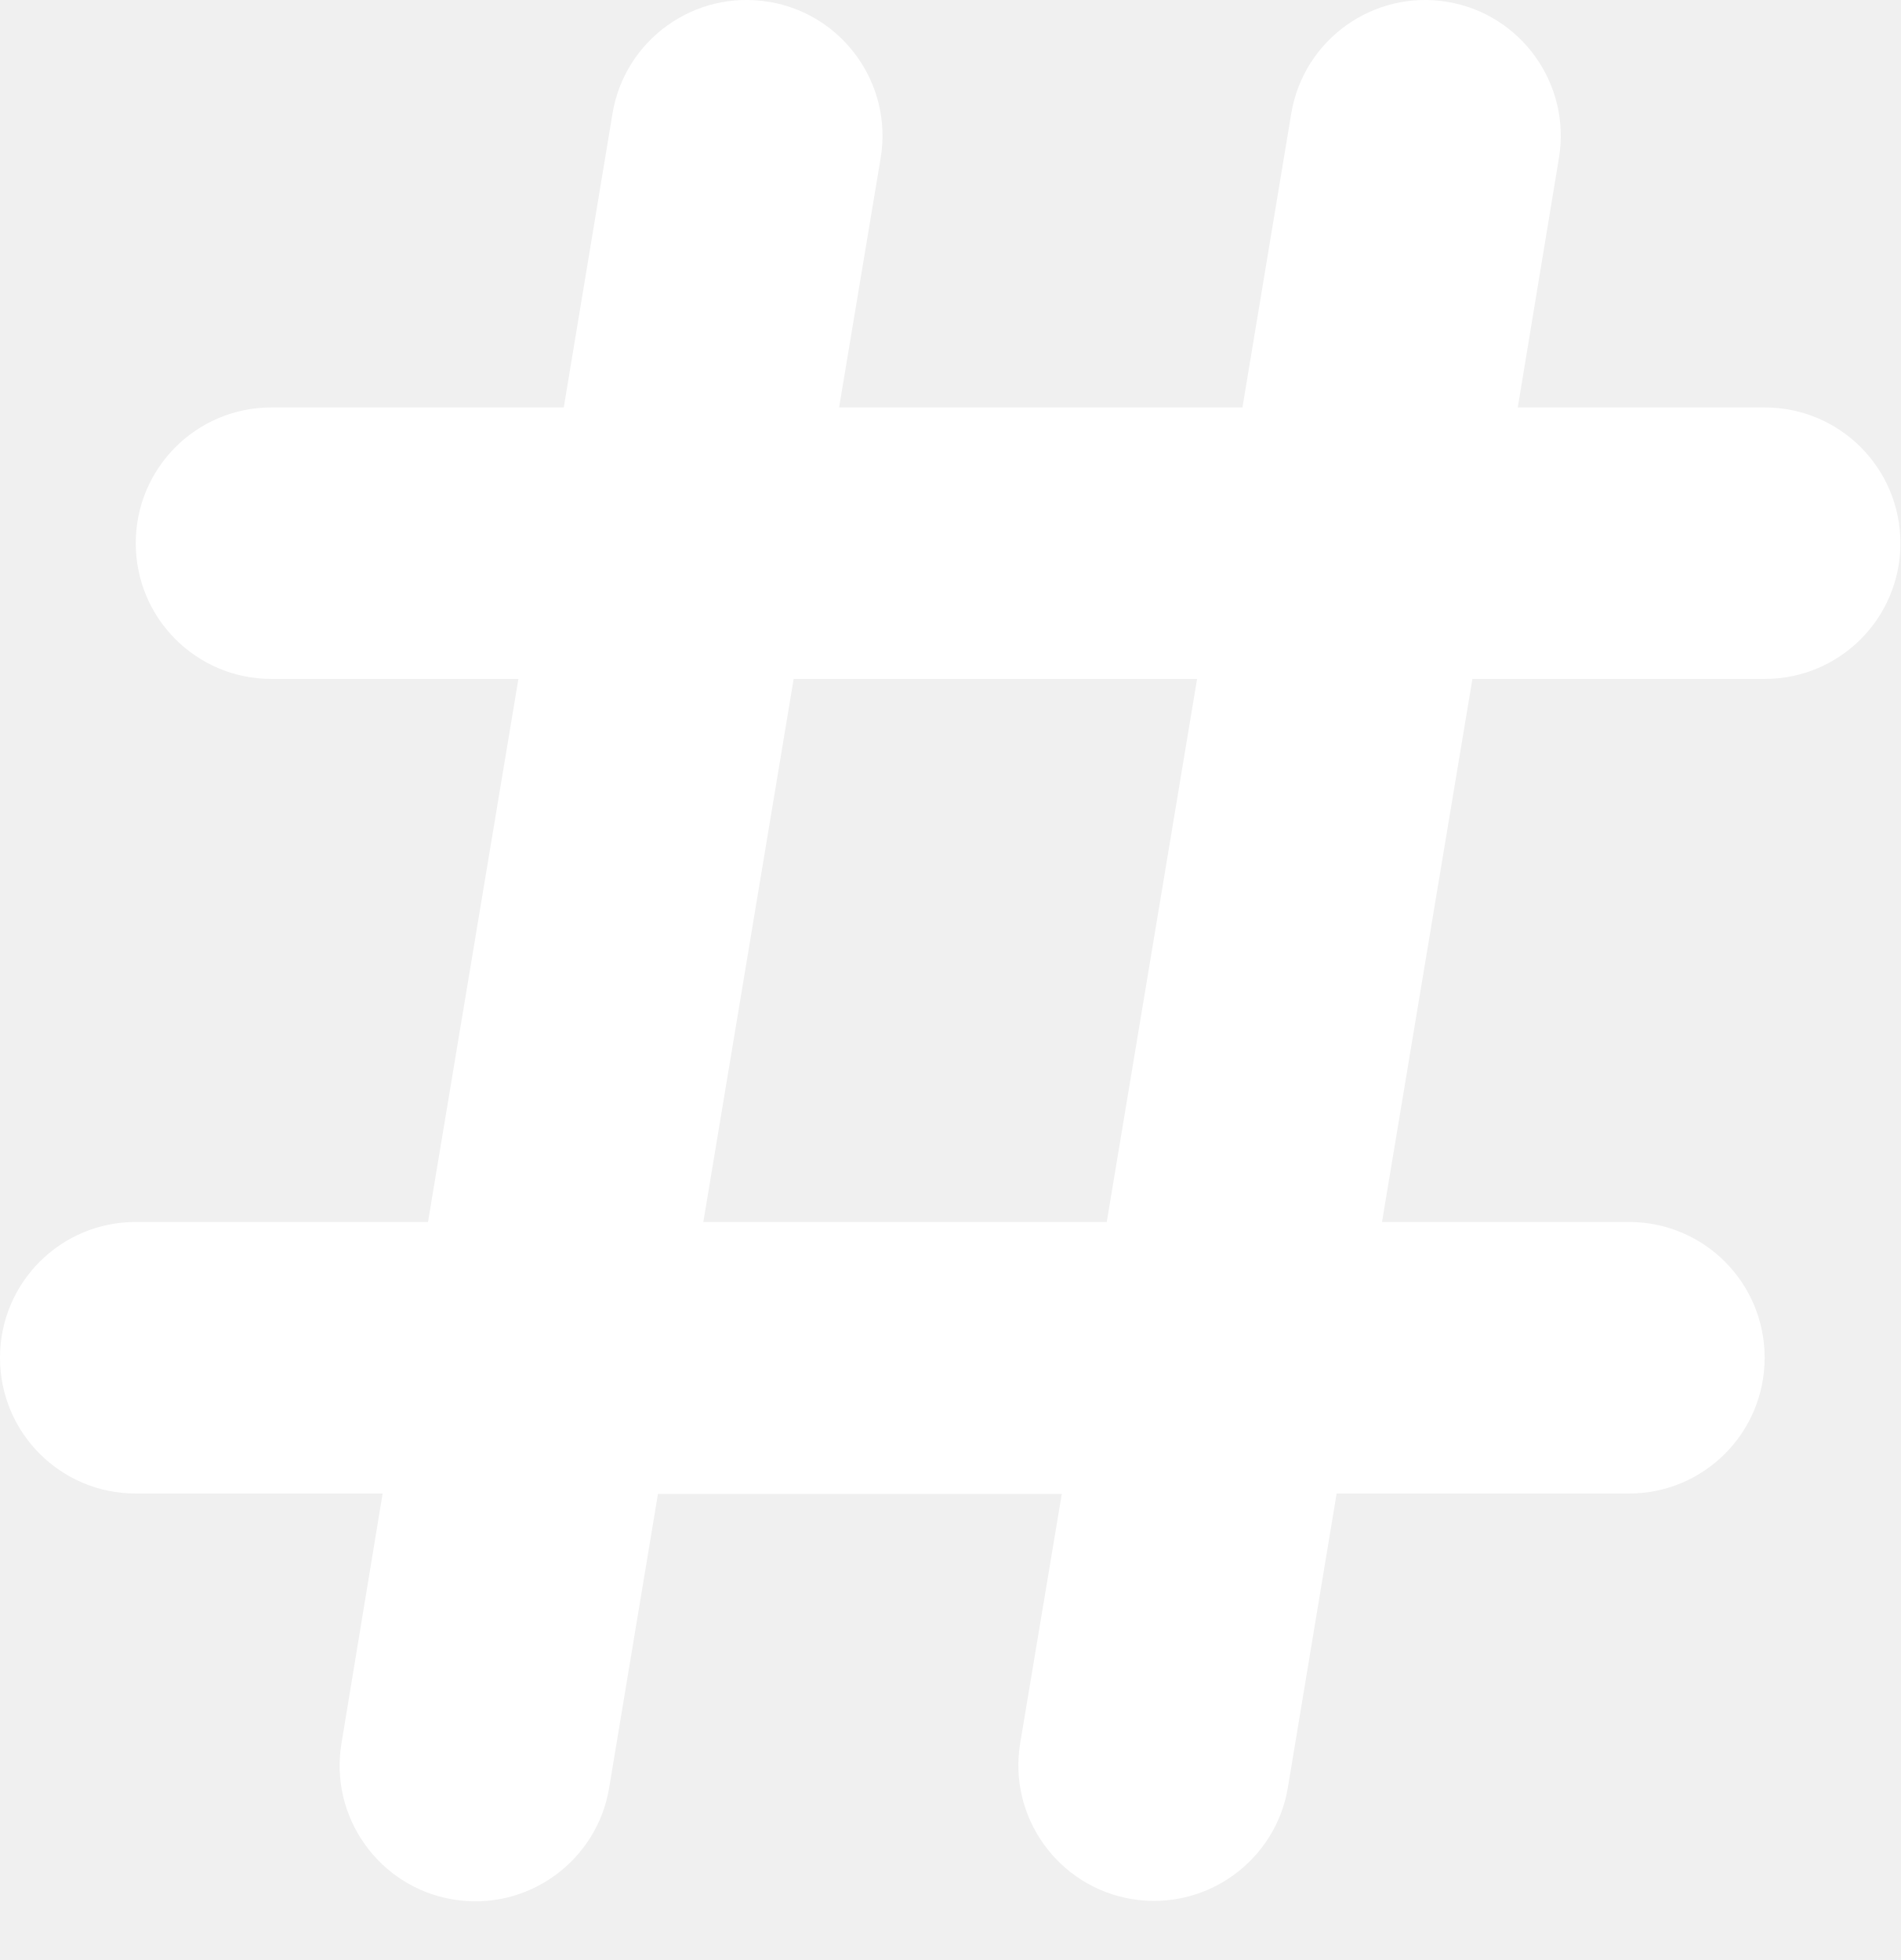
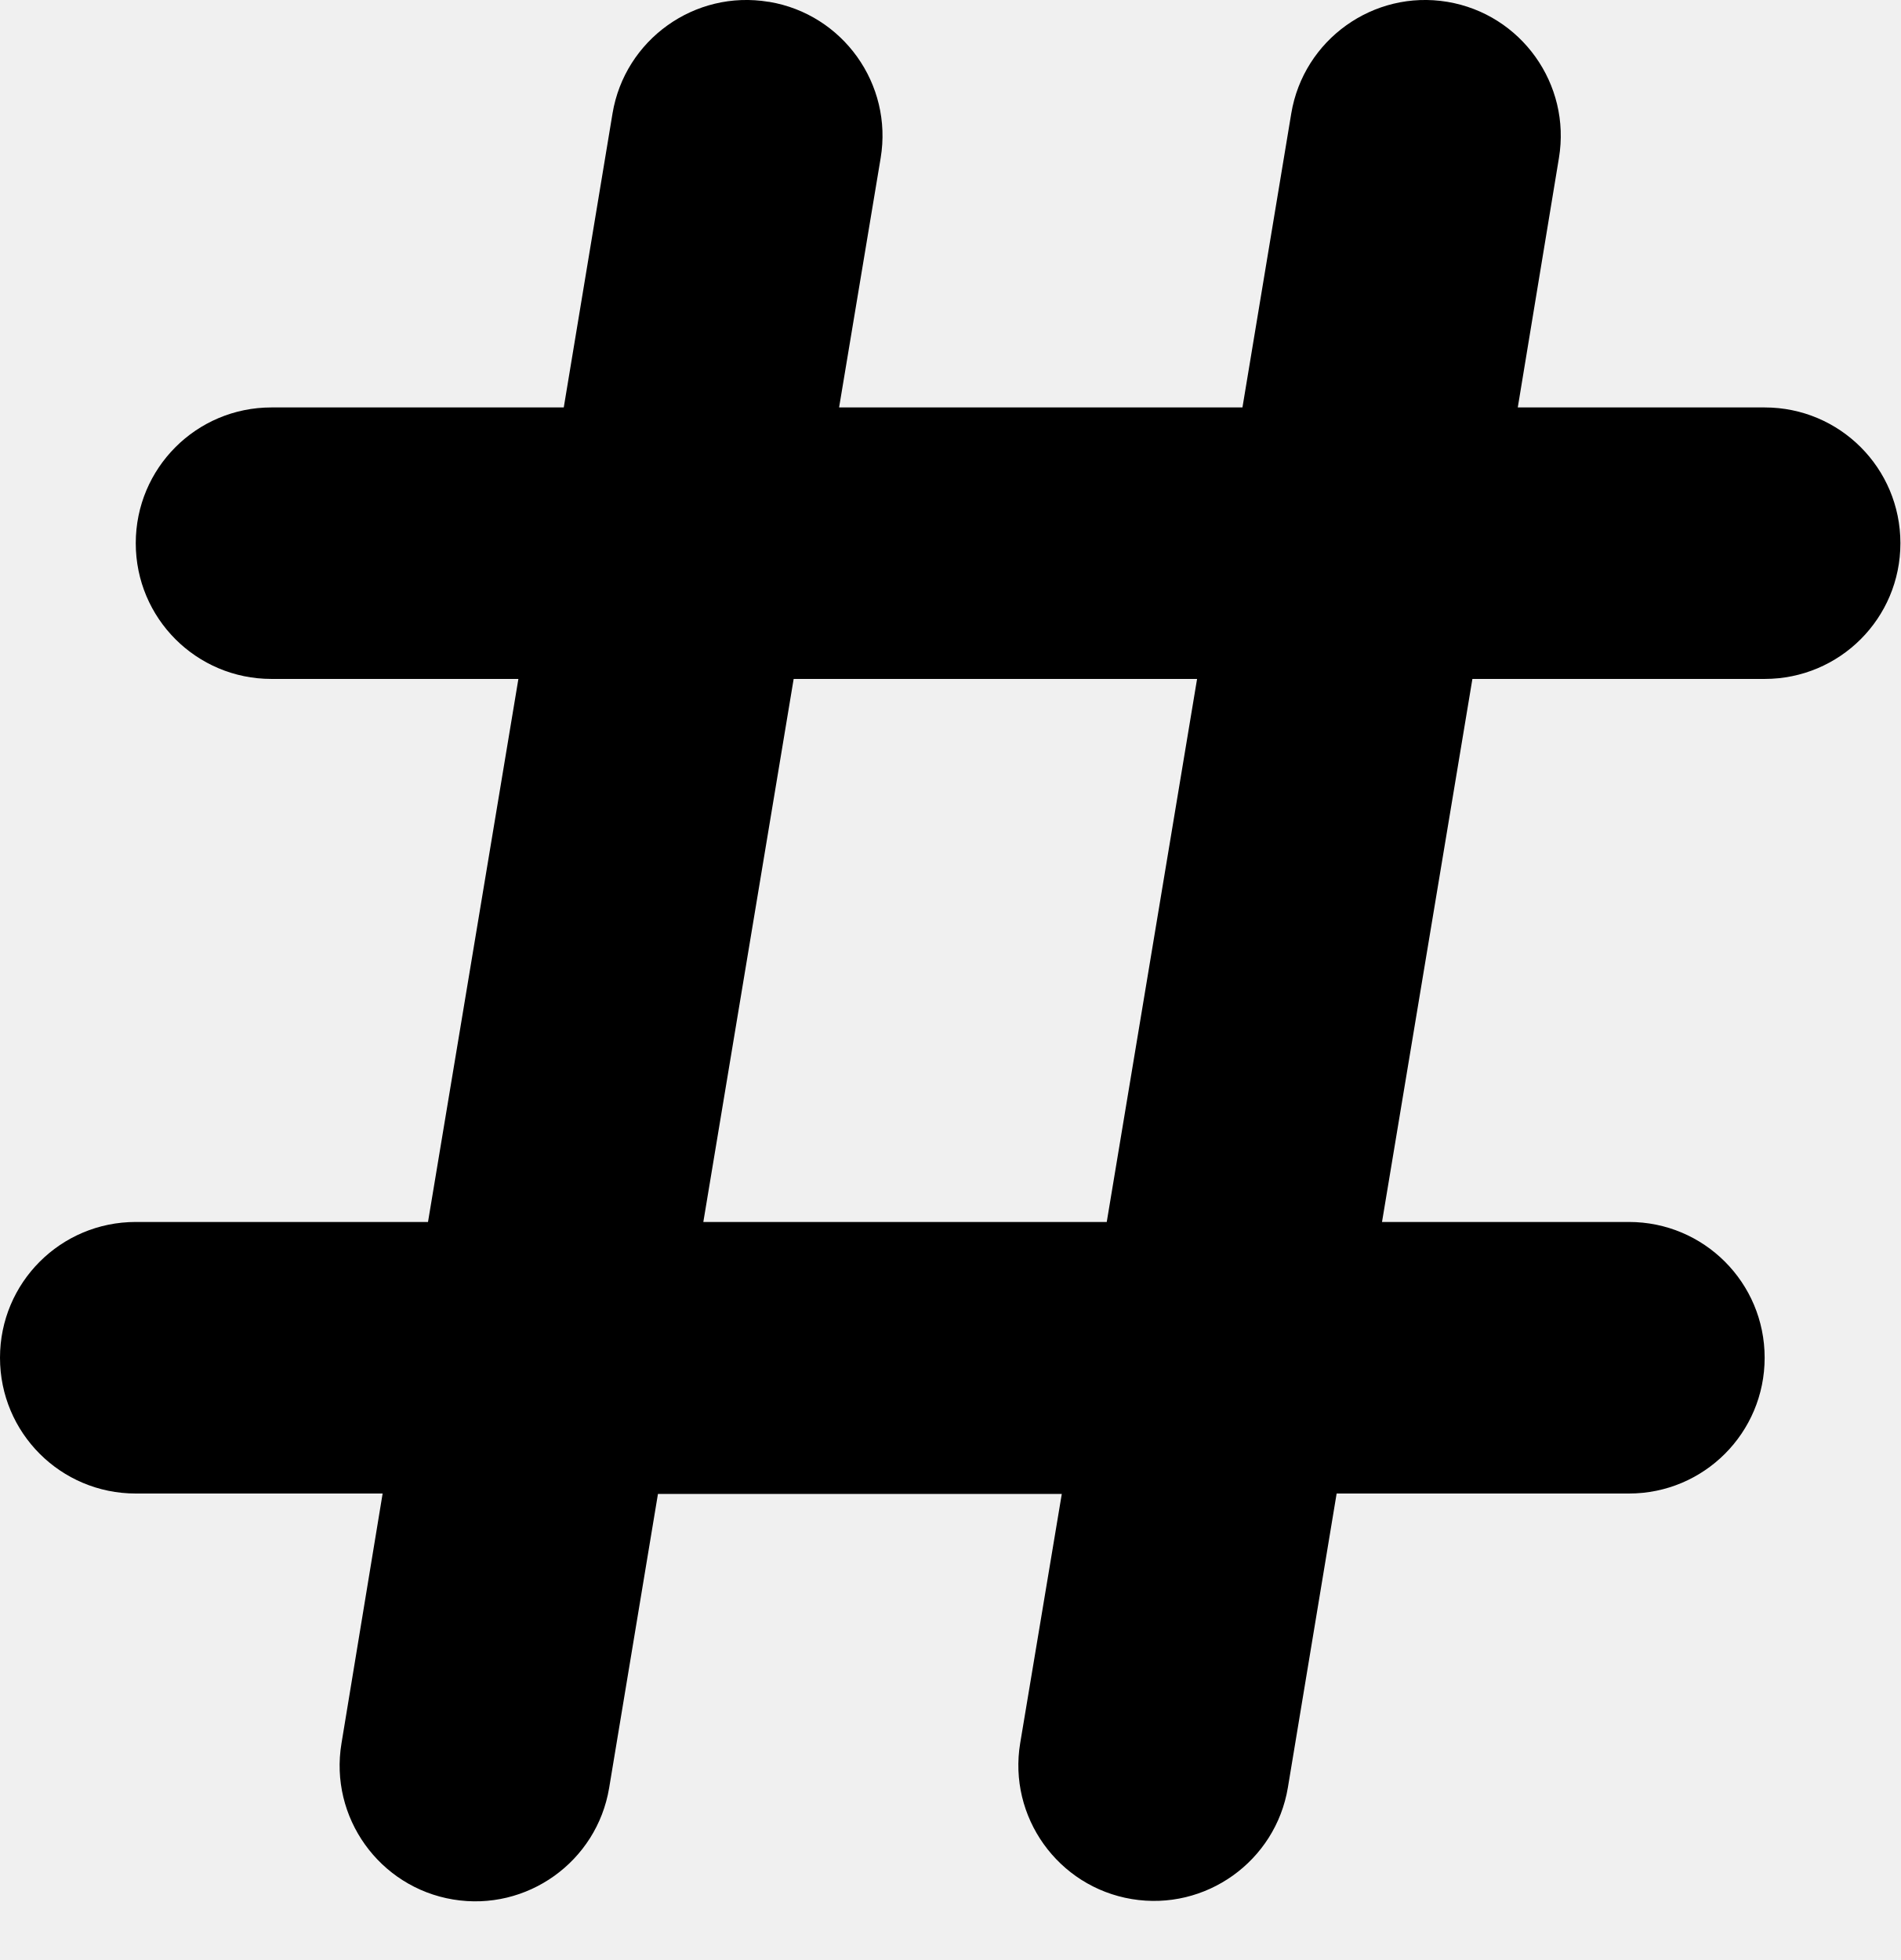
- <svg xmlns="http://www.w3.org/2000/svg" width="32" height="33" viewBox="0 0 32 33" fill="none">
-   <path d="M12.95 0.031C14.193 0.238 15.036 1.417 14.829 2.66L14.129 6.86H20.921L21.743 1.91C21.95 0.667 23.129 -0.176 24.371 0.031C25.614 0.238 26.457 1.417 26.25 2.66L25.557 6.86H29.714C30.979 6.86 32 7.881 32 9.146C32 10.41 30.979 11.431 29.714 11.431H24.793L23.271 20.574H27.429C28.693 20.574 29.714 21.596 29.714 22.86C29.714 24.124 28.693 25.146 27.429 25.146H22.507L21.686 30.096C21.479 31.338 20.3 32.181 19.057 31.974C17.814 31.767 16.971 30.588 17.179 29.346L17.879 25.153H11.079L10.257 30.103C10.05 31.346 8.871 32.188 7.629 31.981C6.386 31.774 5.543 30.596 5.75 29.353L6.443 25.146H2.286C1.021 25.146 0 24.124 0 22.86C0 21.596 1.021 20.574 2.286 20.574H7.207L8.729 11.431H4.571C3.307 11.431 2.286 10.41 2.286 9.146C2.286 7.881 3.307 6.86 4.571 6.86H9.493L10.314 1.91C10.521 0.667 11.7 -0.176 12.943 0.031H12.95ZM13.364 11.431L11.843 20.574H18.636L20.157 11.431H13.364Z" fill="white" />
+ <svg xmlns="http://www.w3.org/2000/svg" width="32" height="33" viewBox="0 0 32 33">
+   <path d="M12.95 0.031C14.193 0.238 15.036 1.417 14.829 2.66L14.129 6.86H20.921L21.743 1.91C21.95 0.667 23.129 -0.176 24.371 0.031C25.614 0.238 26.457 1.417 26.25 2.66L25.557 6.86H29.714C30.979 6.86 32 7.881 32 9.146C32 10.41 30.979 11.431 29.714 11.431H24.793L23.271 20.574H27.429C28.693 20.574 29.714 21.596 29.714 22.86C29.714 24.124 28.693 25.146 27.429 25.146H22.507L21.686 30.096C21.479 31.338 20.3 32.181 19.057 31.974C17.814 31.767 16.971 30.588 17.179 29.346L17.879 25.153H11.079L10.257 30.103C10.05 31.346 8.871 32.188 7.629 31.981C6.386 31.774 5.543 30.596 5.75 29.353L6.443 25.146H2.286C1.021 25.146 0 24.124 0 22.86C0 21.596 1.021 20.574 2.286 20.574H7.207L8.729 11.431H4.571C3.307 11.431 2.286 10.41 2.286 9.146C2.286 7.881 3.307 6.86 4.571 6.86H9.493L10.314 1.91C10.521 0.667 11.7 -0.176 12.943 0.031H12.95ZM13.364 11.431L11.843 20.574H18.636L20.157 11.431H13.364Z" />
</svg>
